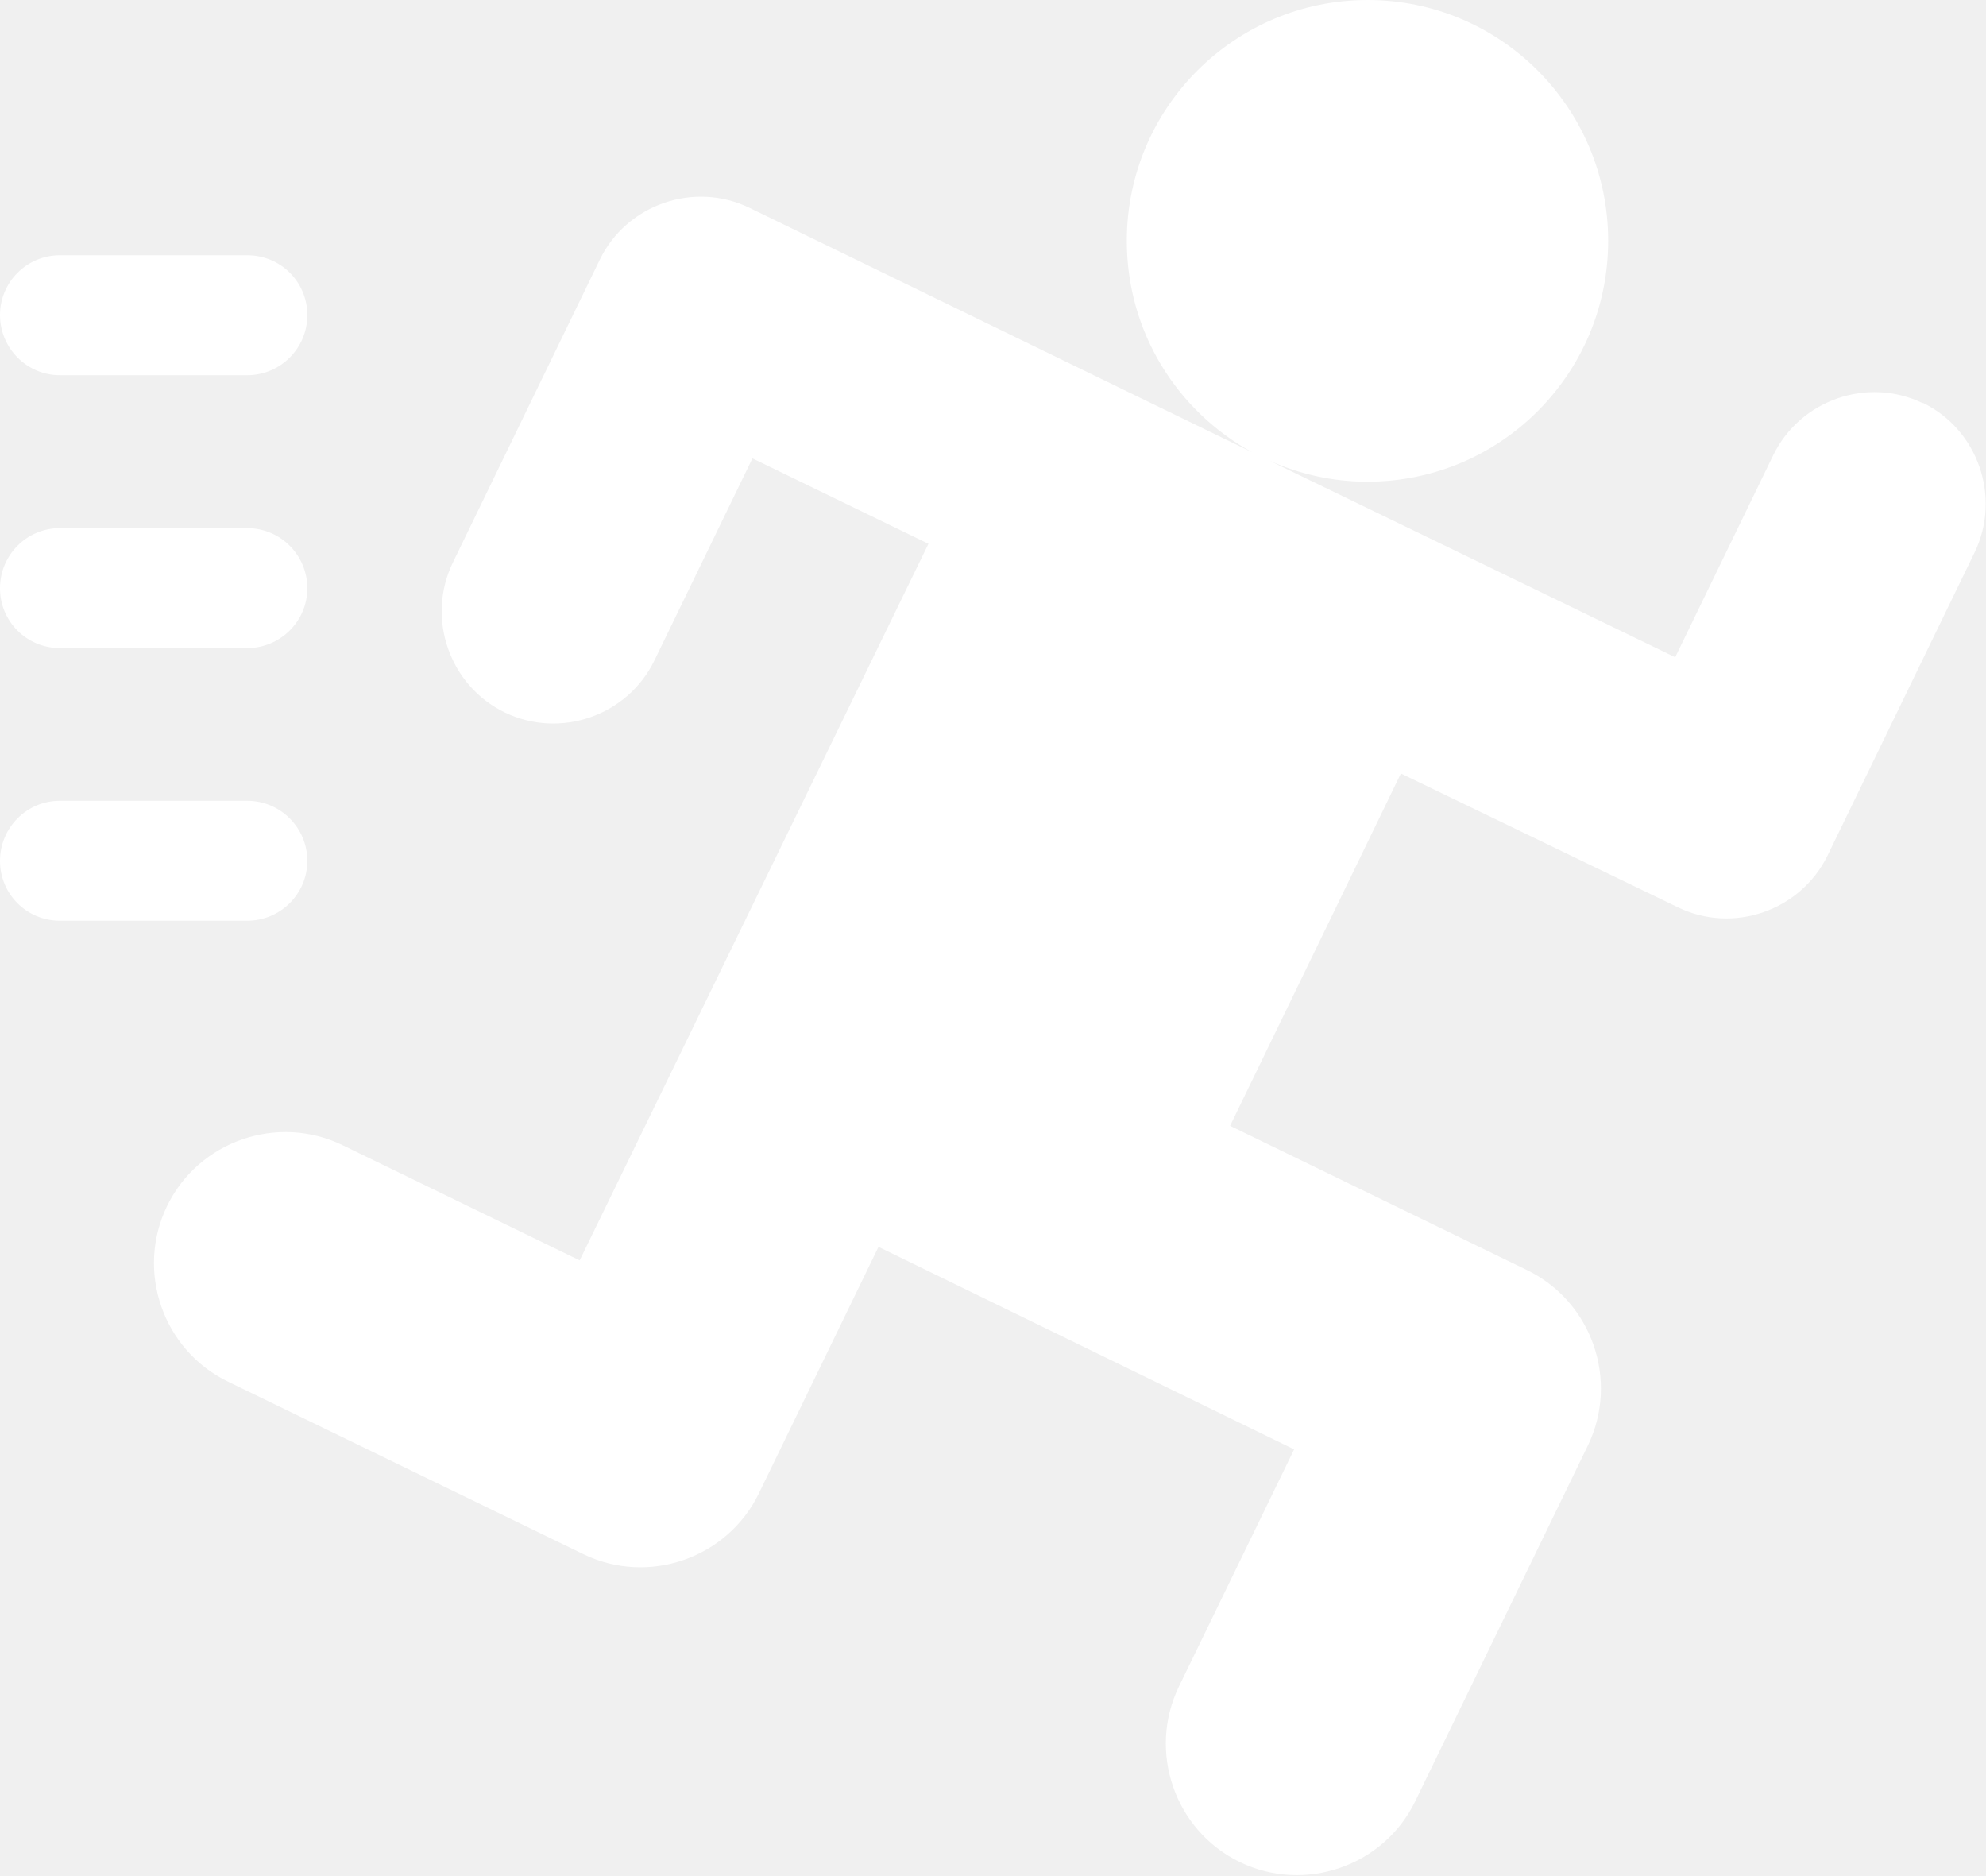
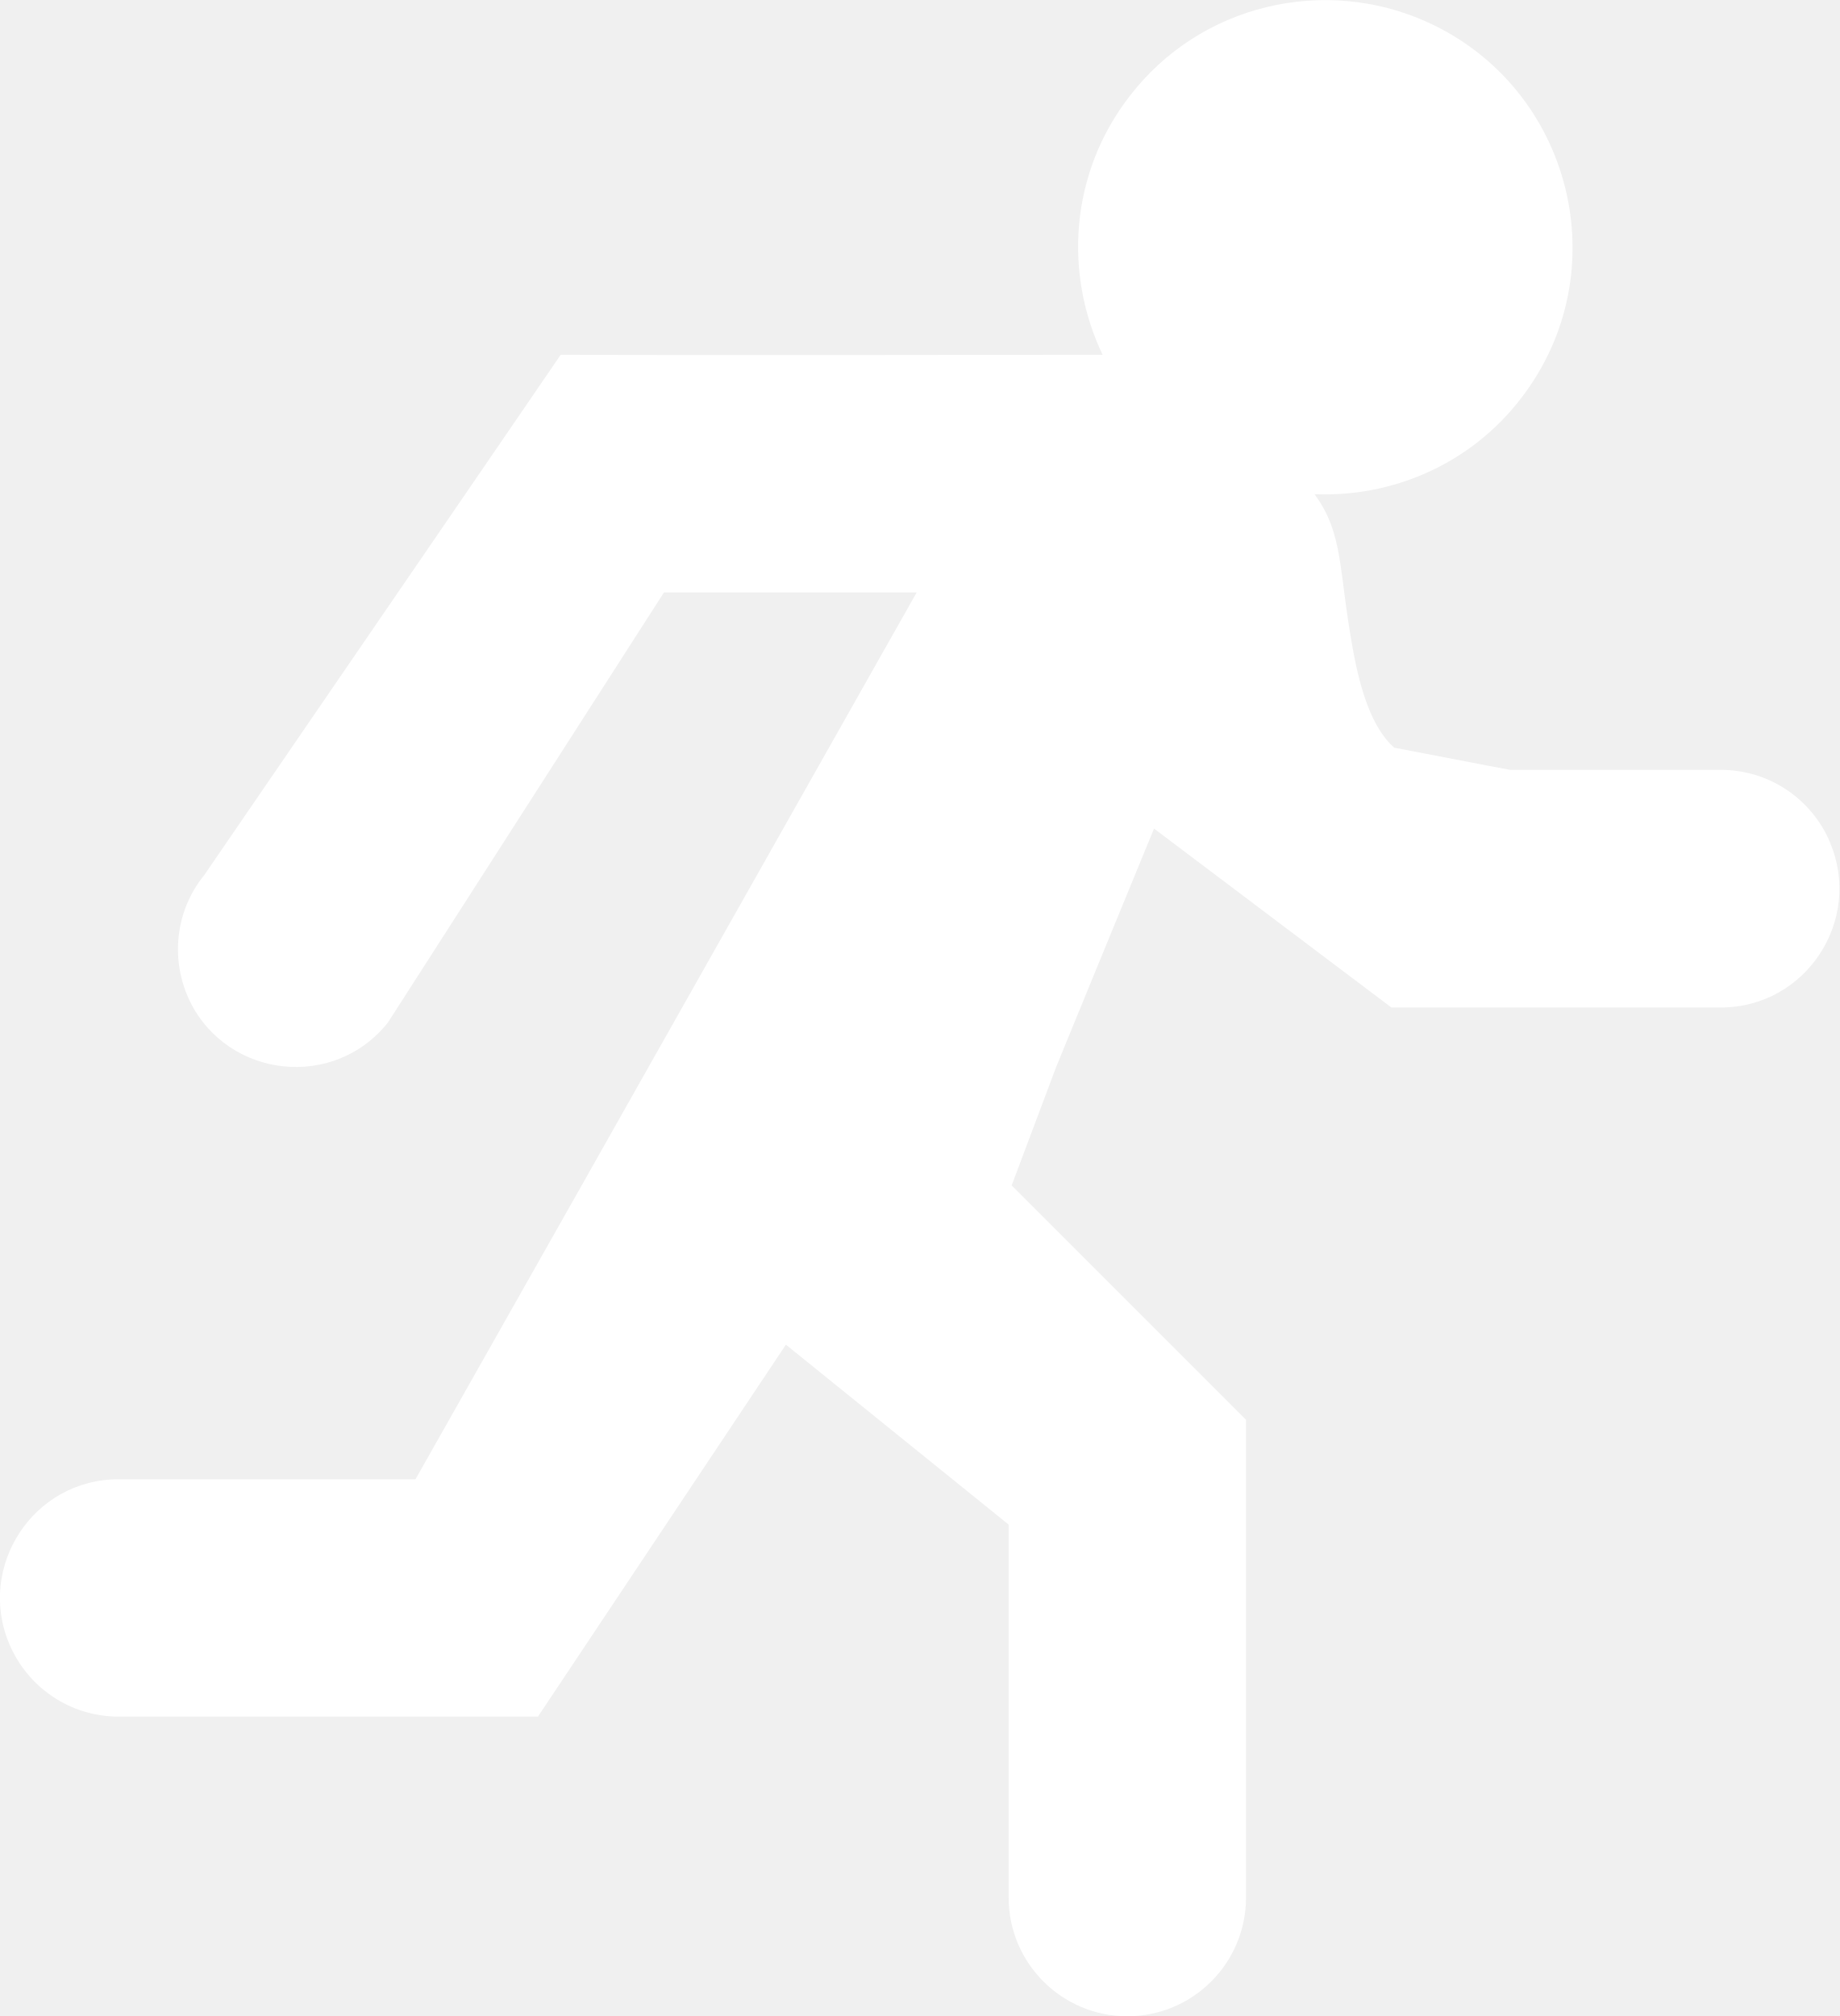
- <svg xmlns="http://www.w3.org/2000/svg" id="Layer_2" viewBox="0 0 80 75.53">
+ <svg xmlns="http://www.w3.org/2000/svg" id="Layer_2" viewBox="0 0 73 80">
  <defs>
    <style>.cls-1{fill:#fff;}</style>
  </defs>
  <g id="Icons">
-     <g>
-       <path class="cls-1" d="M2.41,15.11h7.55c1.33,0,2.42-1.08,2.42-2.42s-1.08-2.41-2.42-2.41H2.41c-1.33,0-2.41,1.08-2.41,2.41s1.08,2.42,2.41,2.42Z" />
-       <path class="cls-1" d="M2.41,26.1h7.55c1.33,0,2.42-1.08,2.42-2.41s-1.08-2.42-2.42-2.42H2.41c-1.33,0-2.41,1.08-2.41,2.42s1.08,2.41,2.41,2.41Z" />
-       <path class="cls-1" d="M12.38,34.67c0-1.33-1.08-2.42-2.42-2.42H2.41c-1.33,0-2.41,1.08-2.41,2.42s1.08,2.41,2.41,2.41h7.55c1.33,0,2.42-1.08,2.42-2.41Z" />
-       <path class="cls-1" d="M77.46,16.24c-2.23-1.08-4.94-.14-6.03,2.09l-3.95,8.14-16.35-7.92c1.21,.54,2.54,.85,3.95,.85,5.36,0,9.7-4.34,9.7-9.7S60.44,0,55.09,0s-9.7,4.34-9.7,9.7c0,3.68,2.04,6.87,5.06,8.52L30.19,8.37c-2.23-1.08-4.95-.14-6.03,2.09l-5.92,12.2c-1.08,2.23-.14,4.95,2.09,6.03,2.23,1.08,4.95,.14,6.03-2.09l3.95-8.14,7.09,3.44-14.05,28.86-9.55-4.64c-2.62-1.27-5.8-.17-7.07,2.45-1.27,2.62-.17,5.8,2.45,7.07l14.32,6.95c2.62,1.27,5.8,.17,7.07-2.45l4.82-9.93h.03v.02l16.71,8.14-4.64,9.55c-1.27,2.62-.17,5.8,2.45,7.07,2.62,1.27,5.8,.17,7.07-2.45l6.95-14.32c1.27-2.62,.17-5.8-2.45-7.07l-11.96-5.81,3.94-8.12,2.94-6.07,11.16,5.39c2.23,1.08,4.94,.14,6.03-2.09l5.92-12.2c1.08-2.23,.14-4.95-2.09-6.03Z" />
-     </g>
+     <path class="cls-1" d="M36.38,23.49s0,0,0,0c0,0,0,0,0,0Z" />
+     <polygon class="cls-1" points="59.93 30.55 59.93 30.55 59.93 30.55 59.93 30.55" />
+     <path class="cls-1" d="M72.63,33.43c-.71-1.69-2.38-2.88-4.34-2.88h-8.36s0,0,0,0h0s-.07-.01-.07-.01c.01,0,.06.01.07.01-.03,0-.64-.12-4.6-.88-.88-.78-1.34-2.28-1.63-3.86-.59-3.2-.36-4.6-1.53-6.2,3.1.13,6.2-1.2,8.2-3.81,3.87-5.02,2.02-12.33-3.74-14.93-4.06-1.83-8.99-.72-11.81,2.96-2.36,3.06-2.6,7.03-1.06,10.25h0c-9.62,0-12.06.02-21.51,0,.02-.02-8.73,12.75-14.14,20.64h0s0,0,0,0c-1.19,1.46-1.35,3.44-.56,5.04,1.51,3.03,5.71,3.51,7.85.81h0s0,0,0,0c.01-.02,10.94-17.05,10.95-17.06h10.03s0,0,0,0c0,0,0,0,0,0h0s0,0,0,0c-.04.07-.84,1.48-10.64,18.83h0l-2.66,4.71h0l-6.59,11.65H4.71c-3.39,0-5.64,3.46-4.34,6.54.73,1.72,2.41,2.88,4.34,2.88h0s16.64,0,16.64,0c.01-.02,9.83-14.74,9.84-14.76h0s0,0,0,0c.03.02,8.81,7.12,8.84,7.14v14.8h0c0,2.6,2.11,4.71,4.71,4.71s4.71-2.11,4.71-4.71h0v-18.96l-9.3-9.3h0,0s1.77-4.71,1.77-4.71h0c1.39-3.39,3.1-7.56,3.88-9.45.02.01,9.4,7.09,9.42,7.1h13.07c3.38,0,5.64-3.46,4.34-6.54ZM48.08,18.52s0,0,0,0h0s0,0,0,0ZM34.25,47.04h0s0,0,0,0h0s0,0,0,0h0ZM36.54,42.33h0s0,0,0,0h0Z" />
  </g>
</svg>
